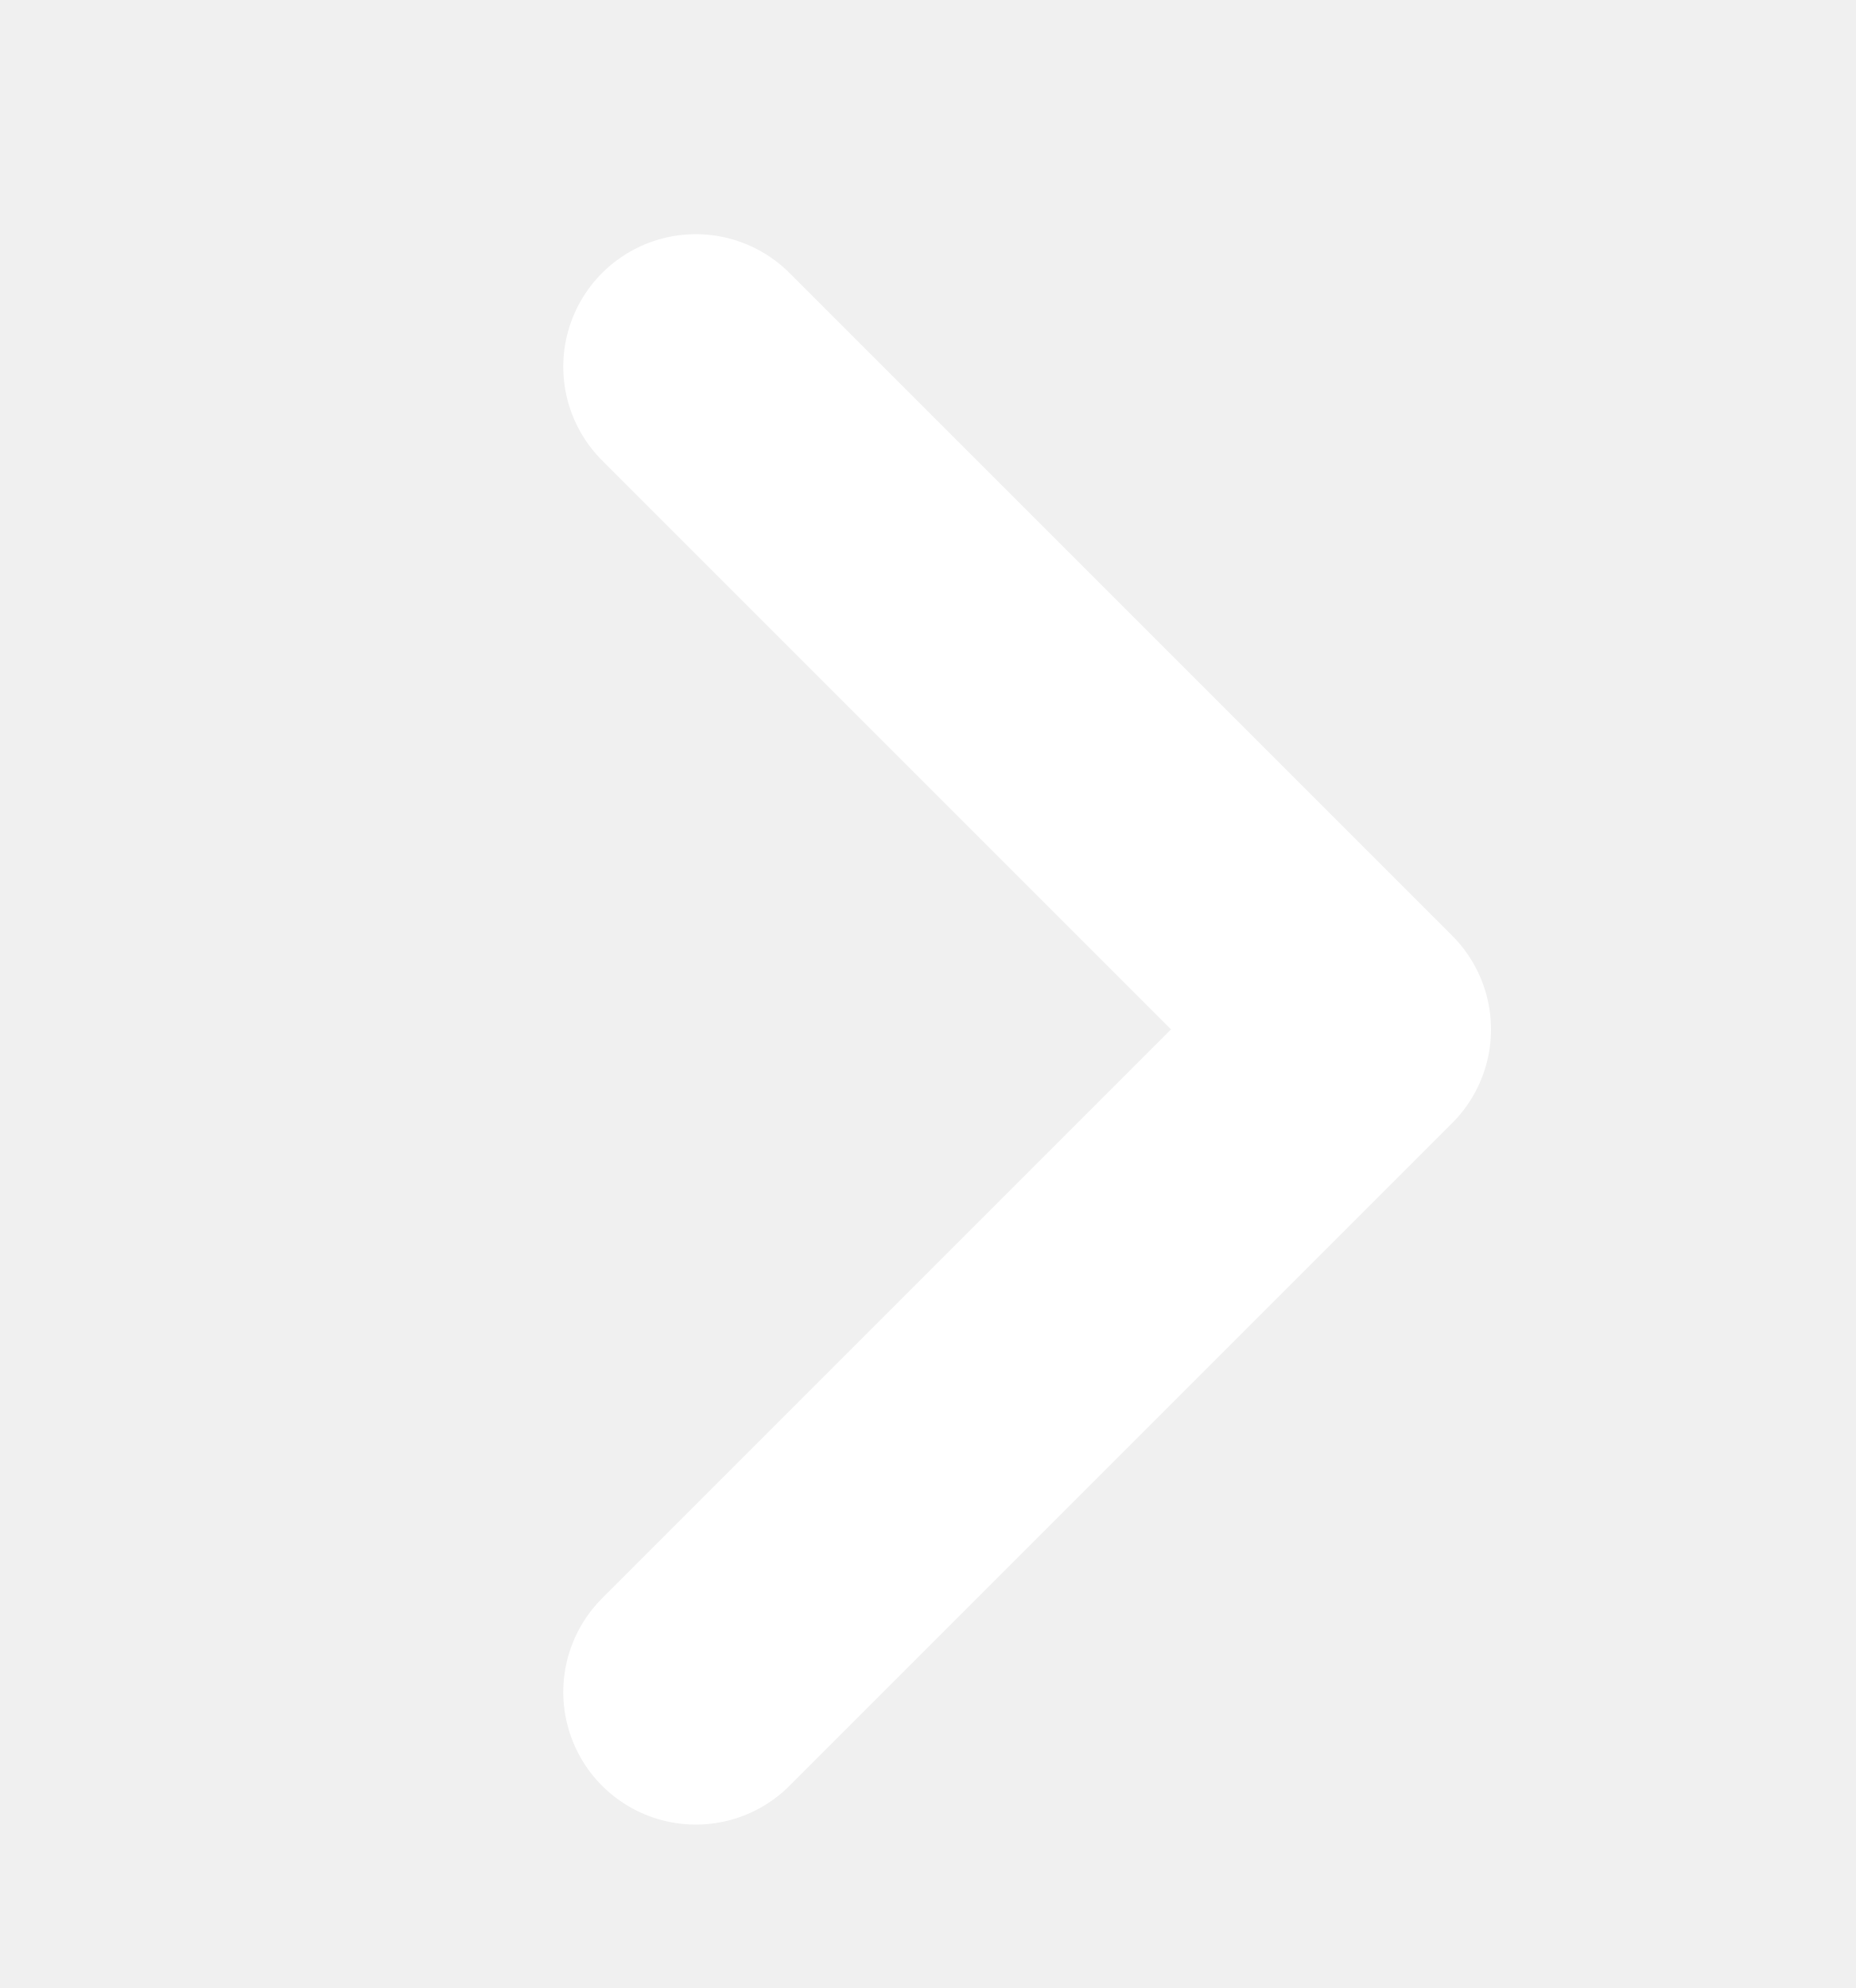
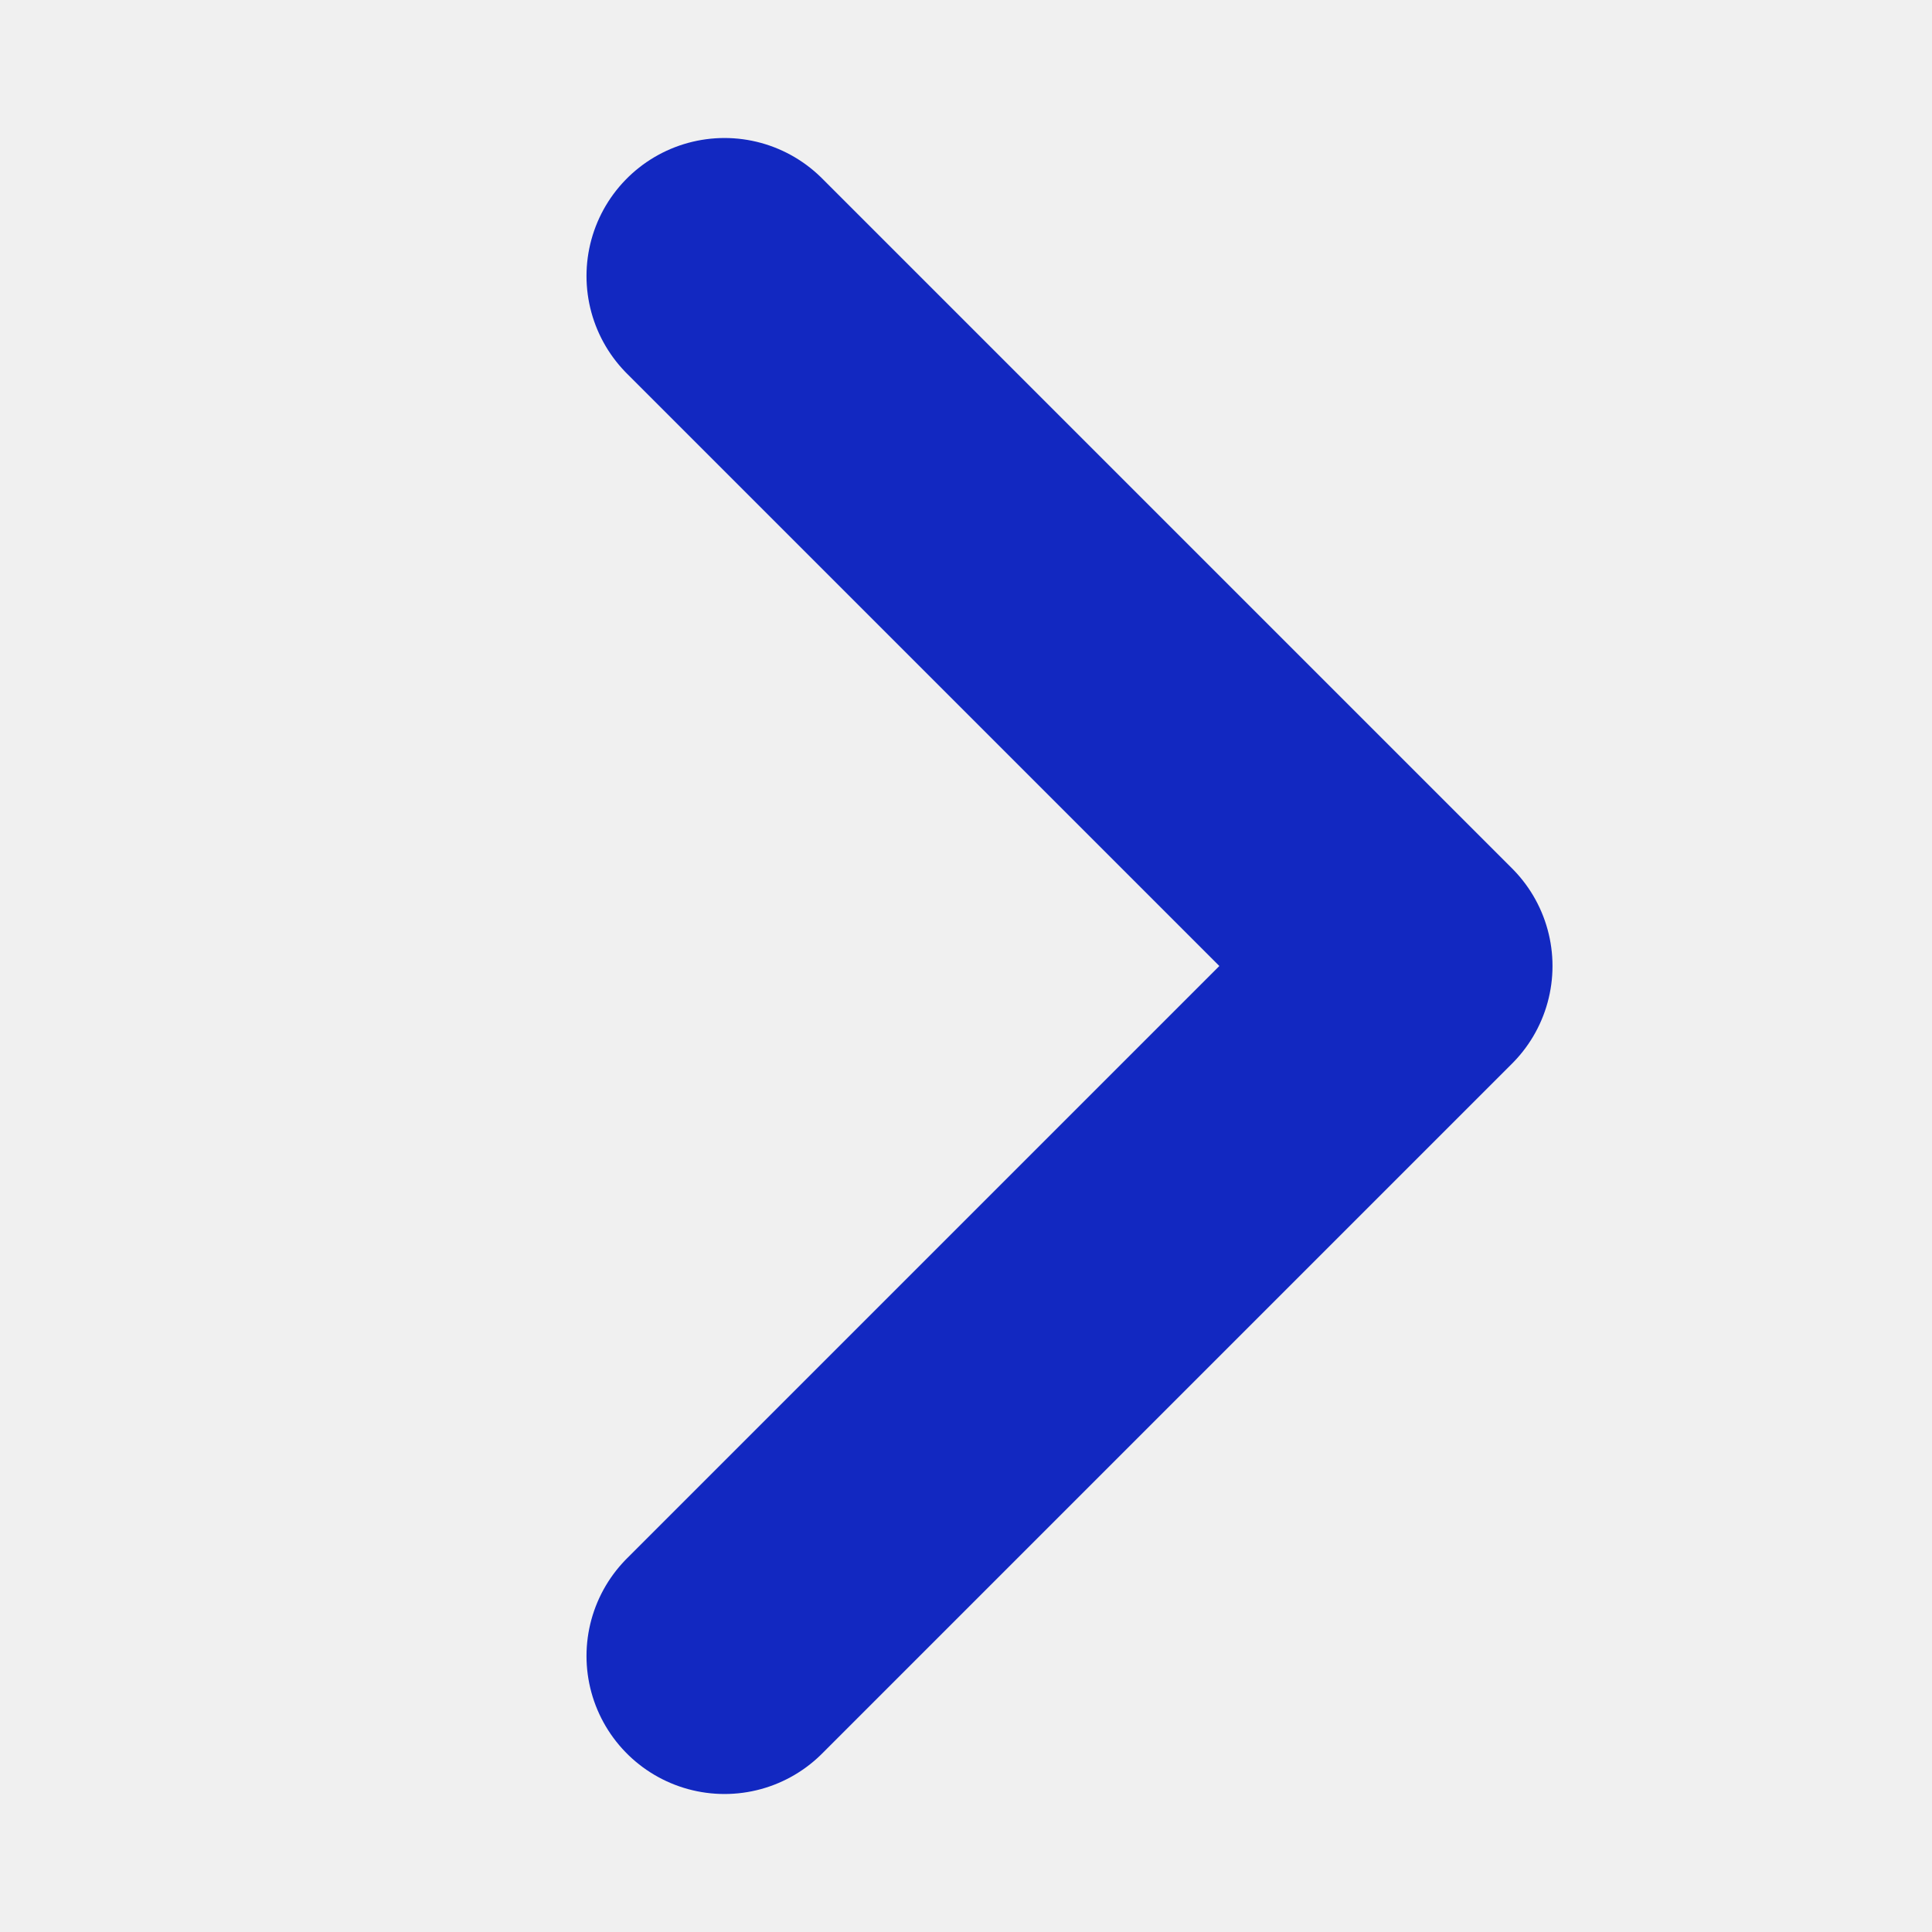
- <svg xmlns="http://www.w3.org/2000/svg" width="14" height="15" viewBox="0 0 14 15" fill="none">
-   <path d="M5.25 2.767L10.25 7.767L5.25 12.767" stroke="white" stroke-width="2" stroke-linecap="round" stroke-linejoin="round" />
+ <svg xmlns="http://www.w3.org/2000/svg" width="14" height="14" viewBox="0 0 14 14" fill="none">
+   <path d="M5.25 2L10.25 7L5.25 12" stroke="#1228C1" stroke-width="2" stroke-linecap="round" stroke-linejoin="round" />
</svg>
